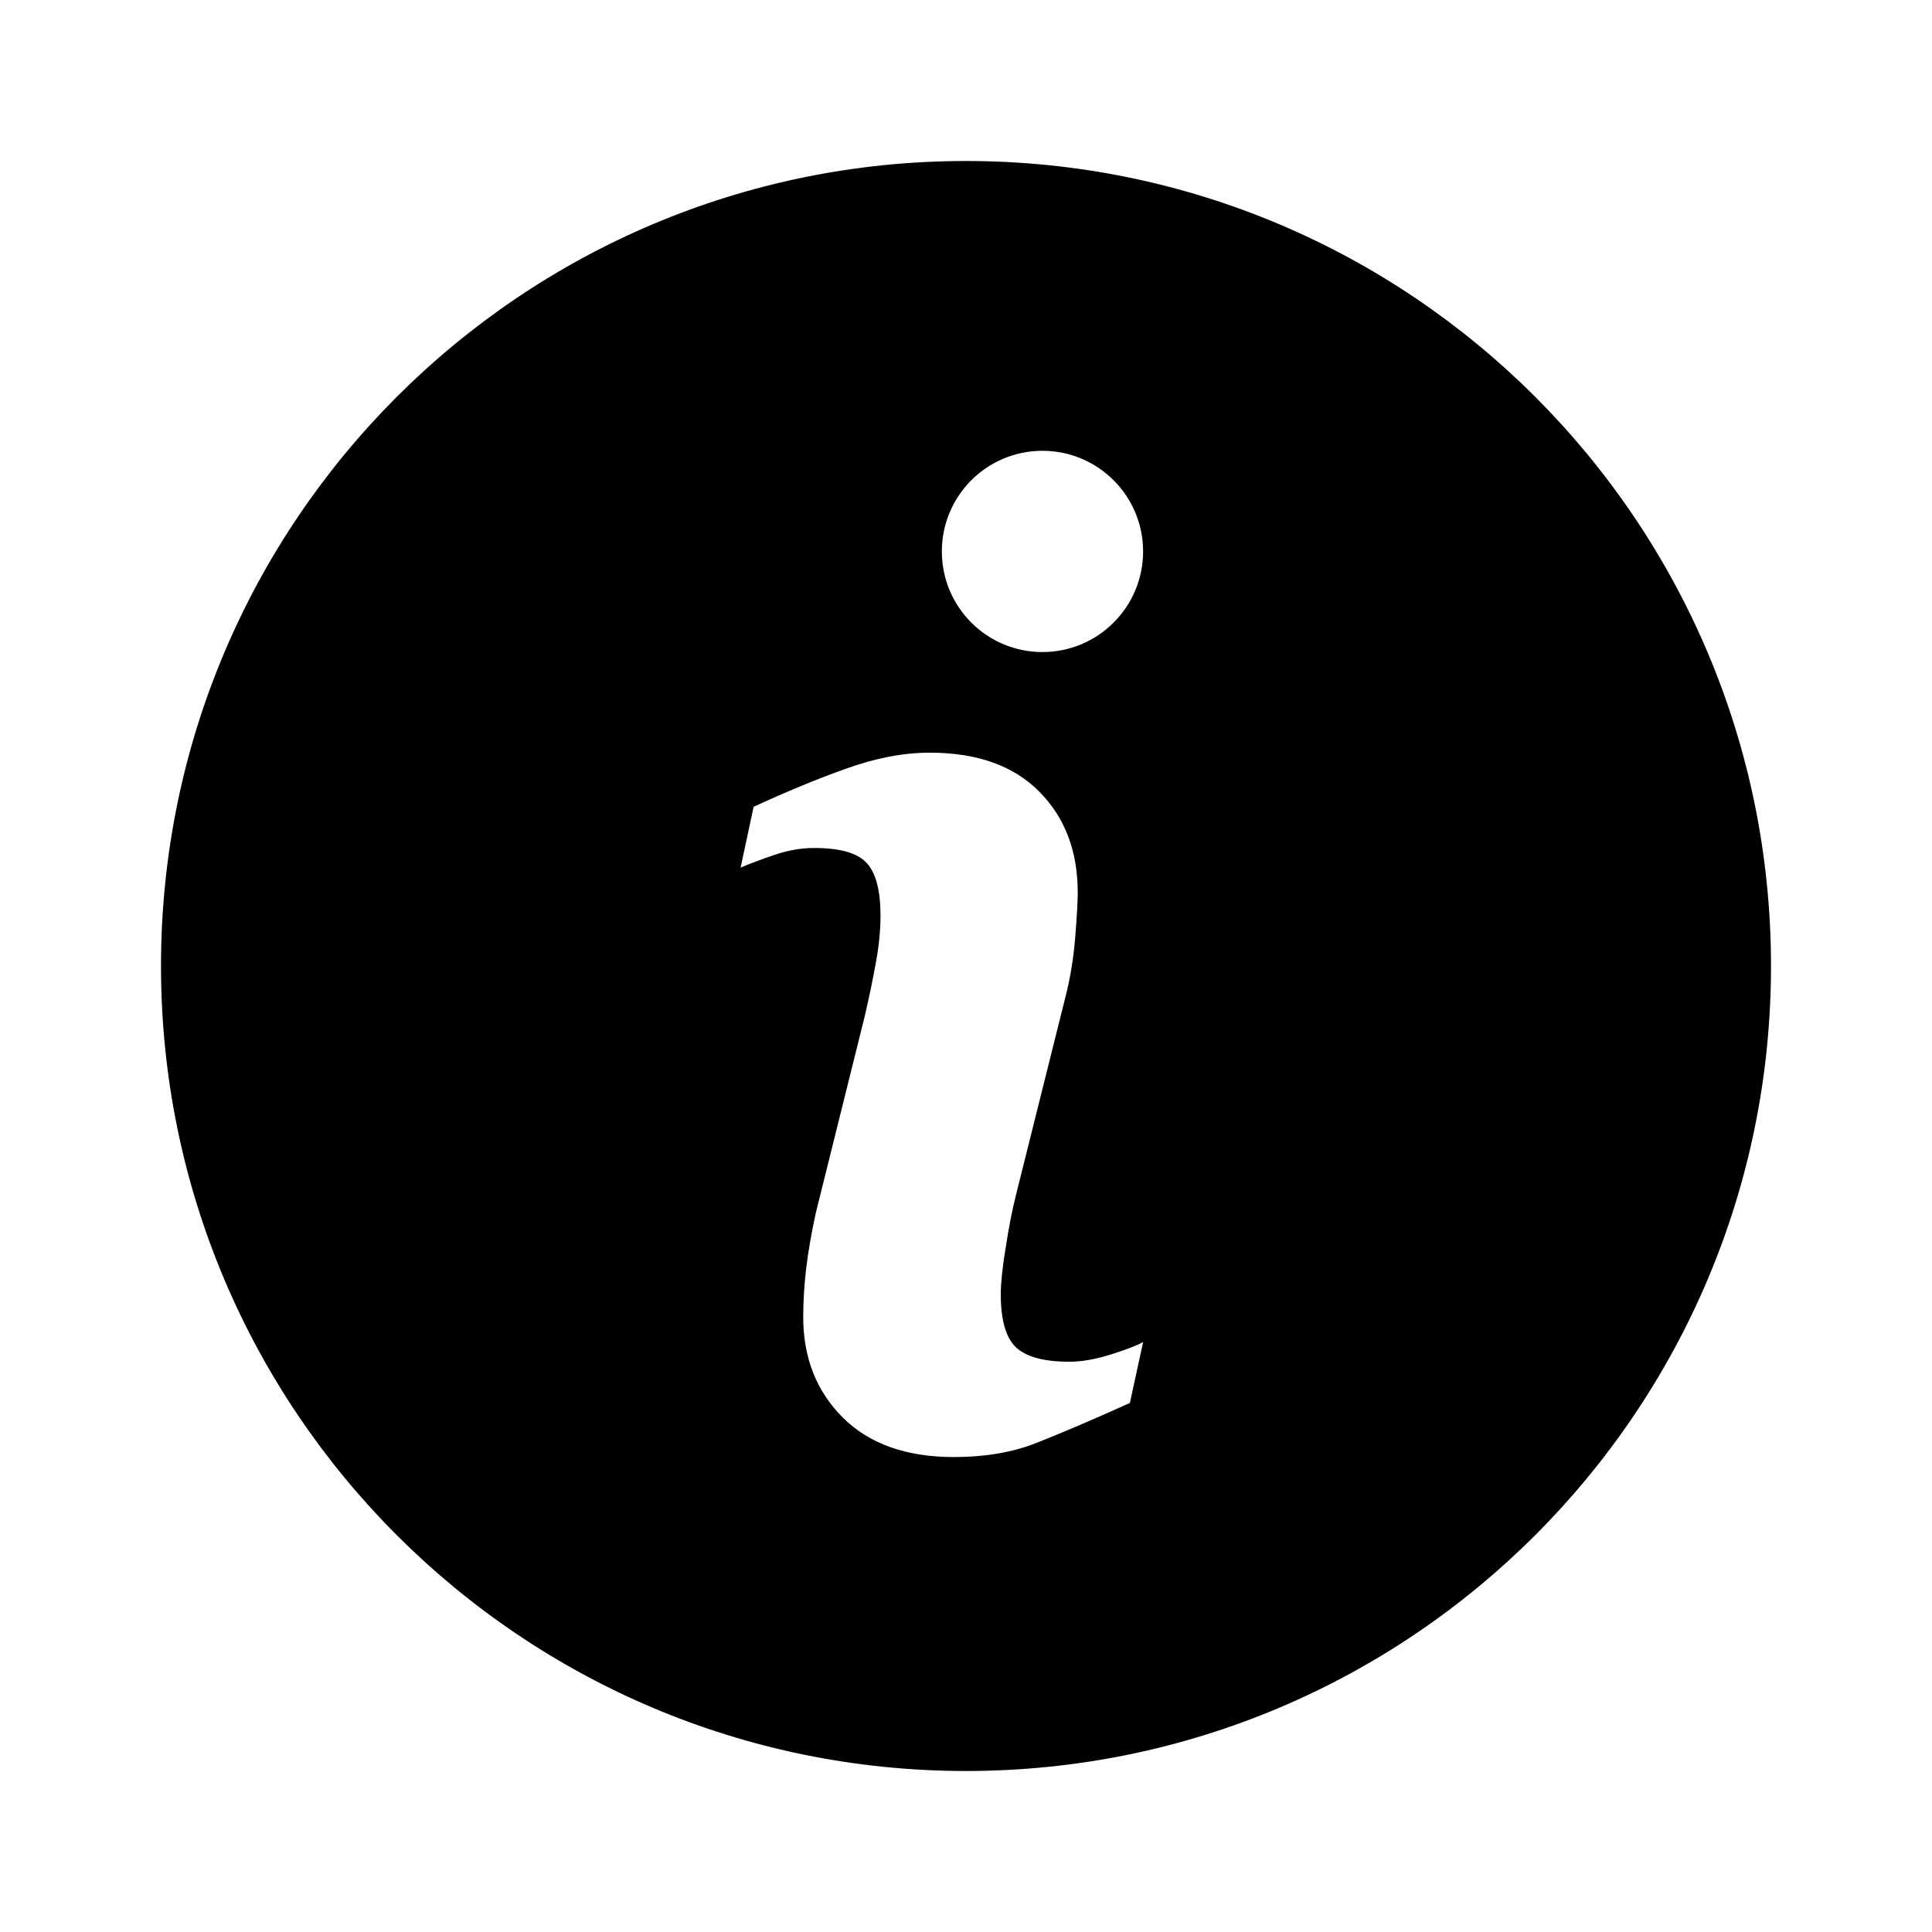
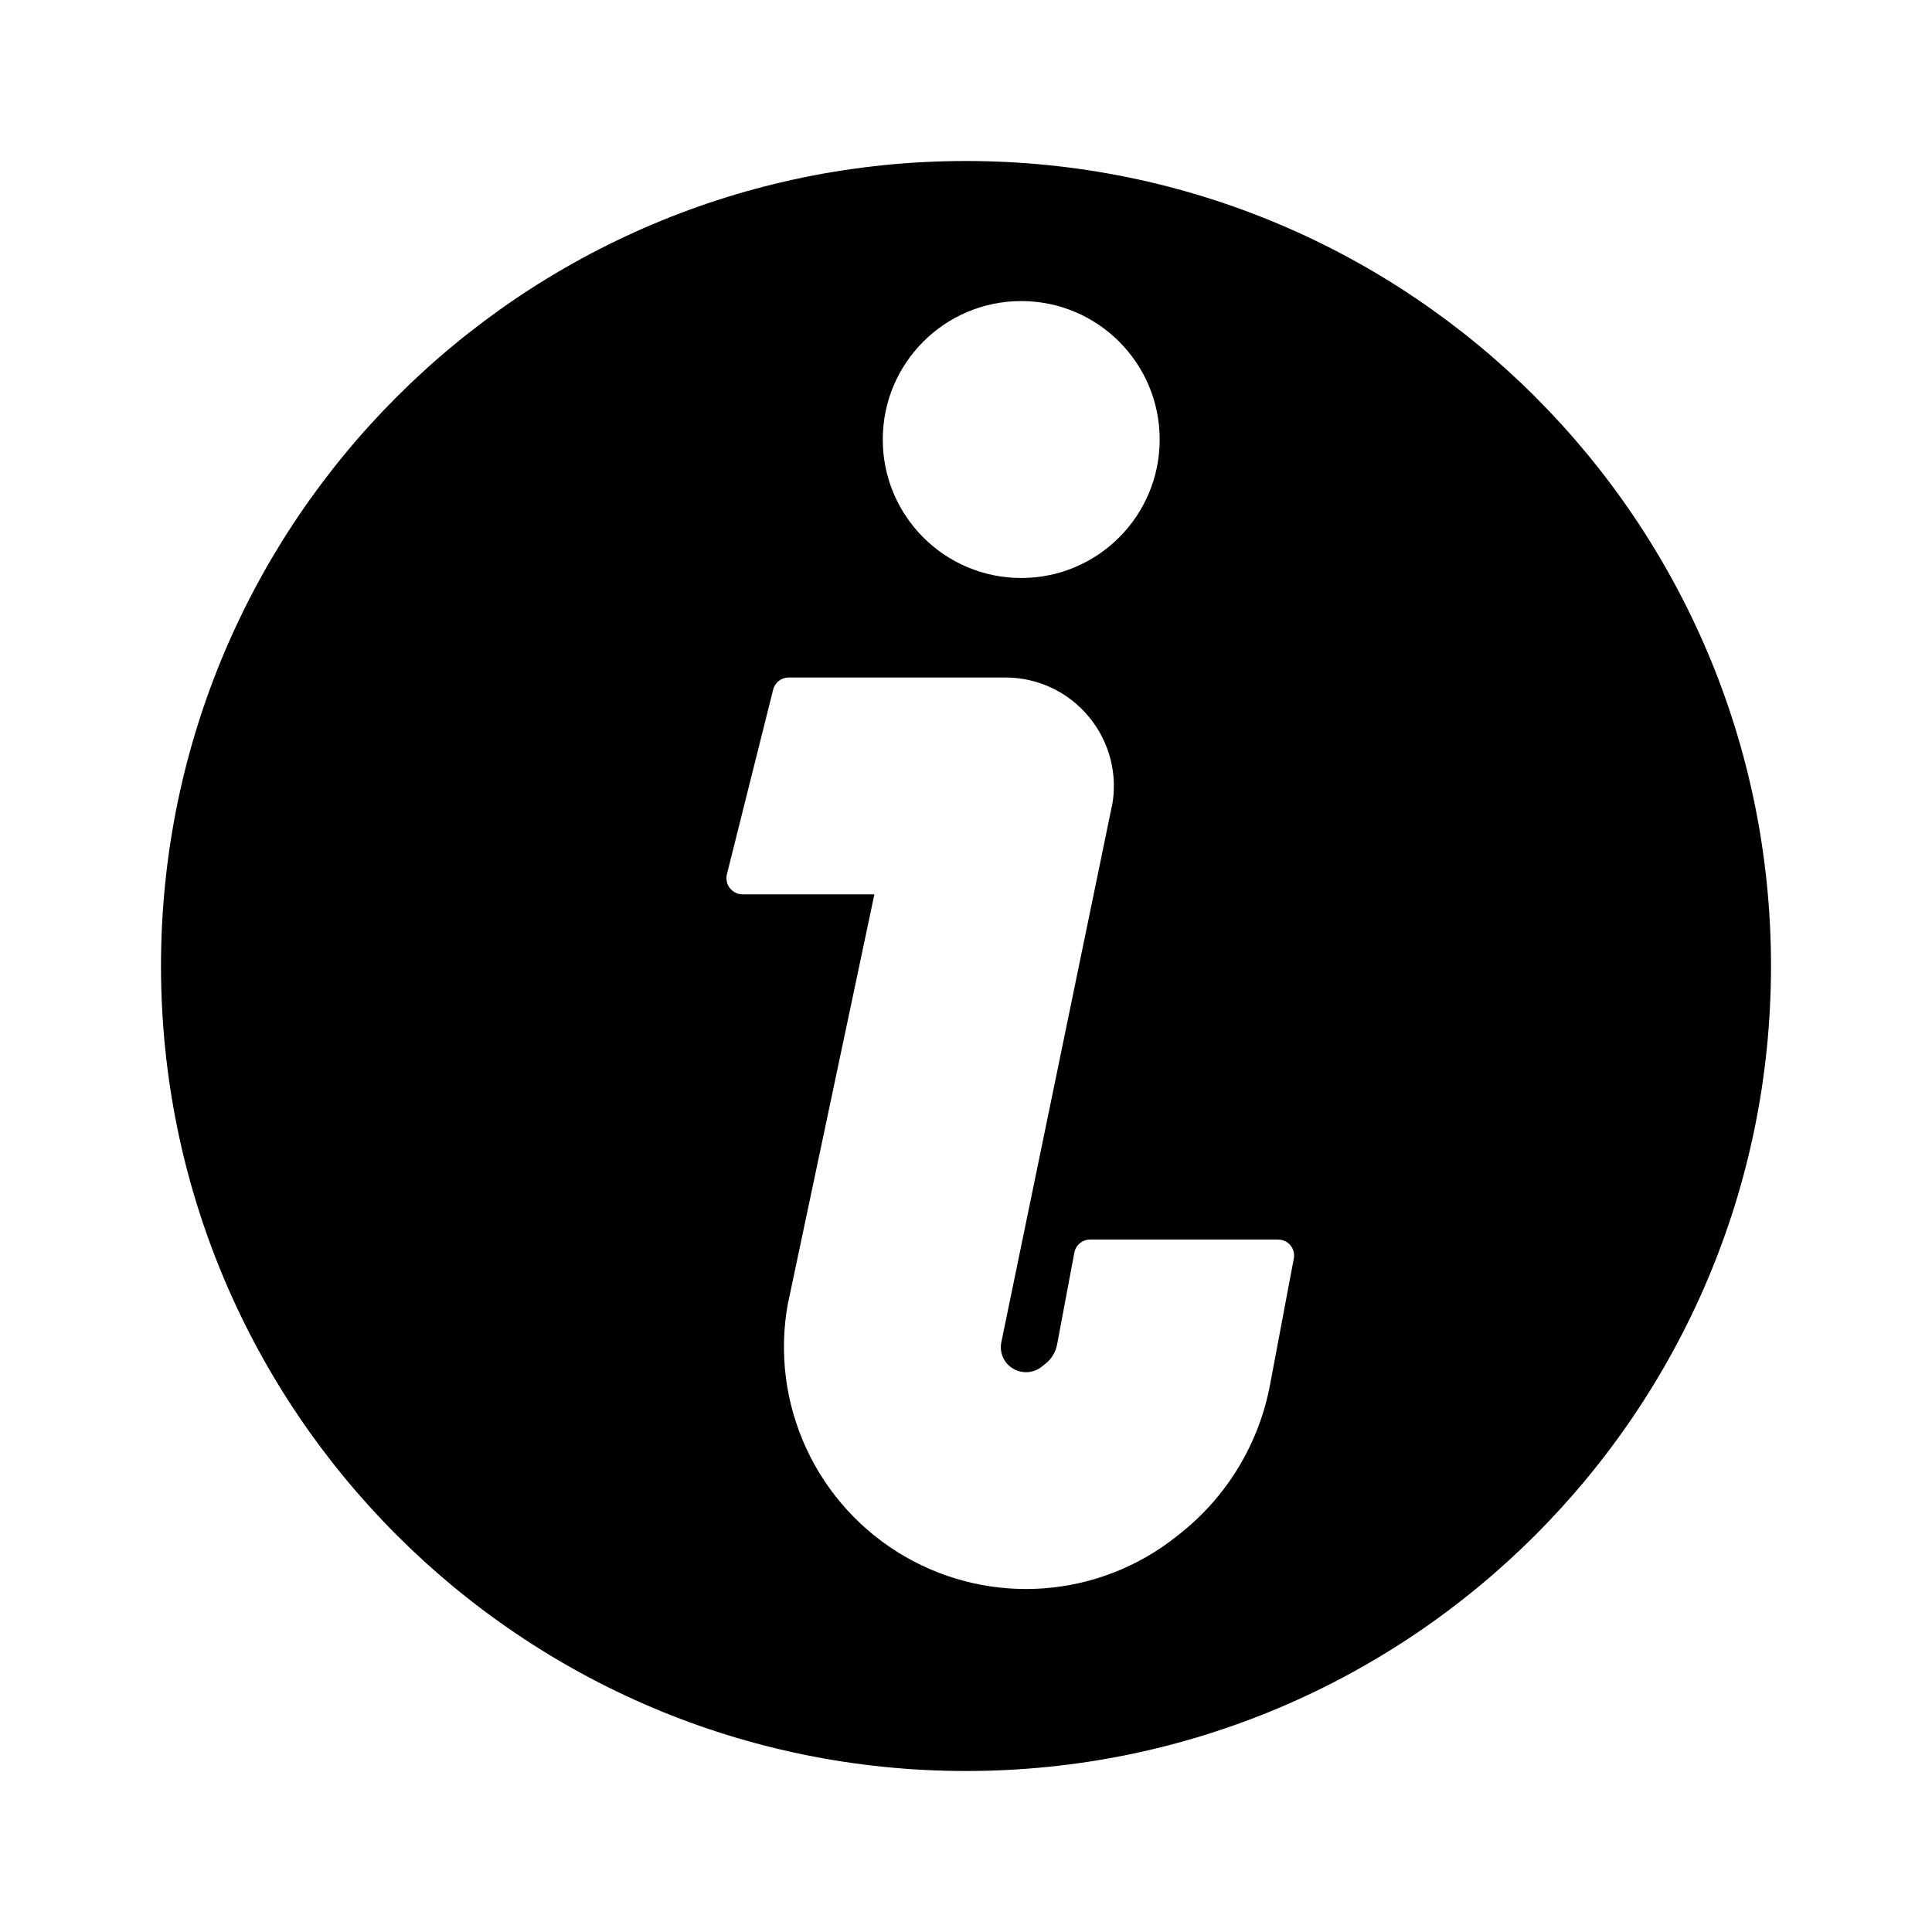
<svg xmlns="http://www.w3.org/2000/svg" viewBox="0 0 12 12">
-   <path fill-rule="evenodd" clip-rule="evenodd" d="M11 6C11 8.761 8.761 11 6 11C3.239 11 1 8.761 1 6C1 3.239 3.239 1 6 1C8.761 1 11 3.239 11 6ZM6.475 4.05C6.82 4.05 7.1 3.77 7.1 3.425C7.1 3.08 6.82 2.8 6.475 2.8C6.129 2.8 5.85 3.08 5.85 3.425C5.85 3.77 6.129 4.05 6.475 4.05ZM7.1 8.336L7.018 8.714C6.774 8.824 6.578 8.907 6.433 8.964C6.287 9.021 6.118 9.05 5.925 9.05C5.629 9.05 5.399 8.968 5.235 8.805C5.071 8.641 4.989 8.433 4.989 8.181C4.989 8.083 4.995 7.983 5.007 7.881C5.019 7.779 5.039 7.663 5.067 7.534L5.372 6.308C5.399 6.191 5.422 6.08 5.441 5.975C5.46 5.87 5.469 5.774 5.469 5.687C5.469 5.531 5.44 5.421 5.383 5.36C5.326 5.298 5.218 5.267 5.056 5.267C4.977 5.267 4.896 5.281 4.813 5.309C4.794 5.316 4.775 5.322 4.757 5.328C4.734 5.337 4.711 5.345 4.69 5.353C4.657 5.365 4.627 5.377 4.6 5.389L4.681 5.011C4.881 4.919 5.073 4.839 5.256 4.774C5.439 4.708 5.612 4.675 5.775 4.675C6.069 4.675 6.296 4.756 6.455 4.917C6.615 5.078 6.694 5.287 6.694 5.544C6.694 5.598 6.689 5.691 6.678 5.826C6.667 5.96 6.646 6.083 6.617 6.195L6.312 7.416C6.287 7.514 6.265 7.627 6.246 7.753C6.225 7.878 6.216 7.974 6.216 8.038C6.216 8.2 6.248 8.311 6.312 8.37C6.376 8.429 6.487 8.458 6.644 8.458C6.718 8.458 6.803 8.443 6.896 8.414C6.989 8.385 7.057 8.359 7.1 8.336Z" />
+   <path fill-rule="evenodd" clip-rule="evenodd" d="M6 11C8.761 11 11 8.761 11 6C11 3.239 8.761 1 6 1C3.239 1 1 3.239 1 6C1 8.761 3.239 11 6 11ZM7.203 2.73C7.203 3.205 6.818 3.59 6.343 3.59C5.868 3.59 5.483 3.205 5.483 2.73C5.483 2.255 5.868 1.87 6.343 1.87C6.818 1.87 7.203 2.255 7.203 2.73ZM4.802 4.284C4.813 4.239 4.853 4.208 4.899 4.208H6.245C6.445 4.208 6.635 4.297 6.763 4.452C6.891 4.606 6.944 4.809 6.907 5.006L6.906 5.007L6.219 8.339C6.207 8.404 6.237 8.47 6.295 8.502C6.35 8.534 6.42 8.529 6.47 8.489L6.494 8.47C6.532 8.44 6.557 8.397 6.566 8.35L6.673 7.78C6.682 7.733 6.723 7.699 6.771 7.699H7.938C7.968 7.699 7.996 7.712 8.015 7.735C8.034 7.758 8.042 7.788 8.036 7.817L7.889 8.598C7.821 8.963 7.624 9.291 7.334 9.522L7.31 9.541C6.828 9.926 6.161 9.977 5.626 9.671C5.071 9.353 4.777 8.718 4.895 8.089L4.896 8.087L5.431 5.555H4.612C4.581 5.555 4.552 5.54 4.533 5.516C4.514 5.492 4.508 5.46 4.515 5.43L4.802 4.284Z" />
</svg>
